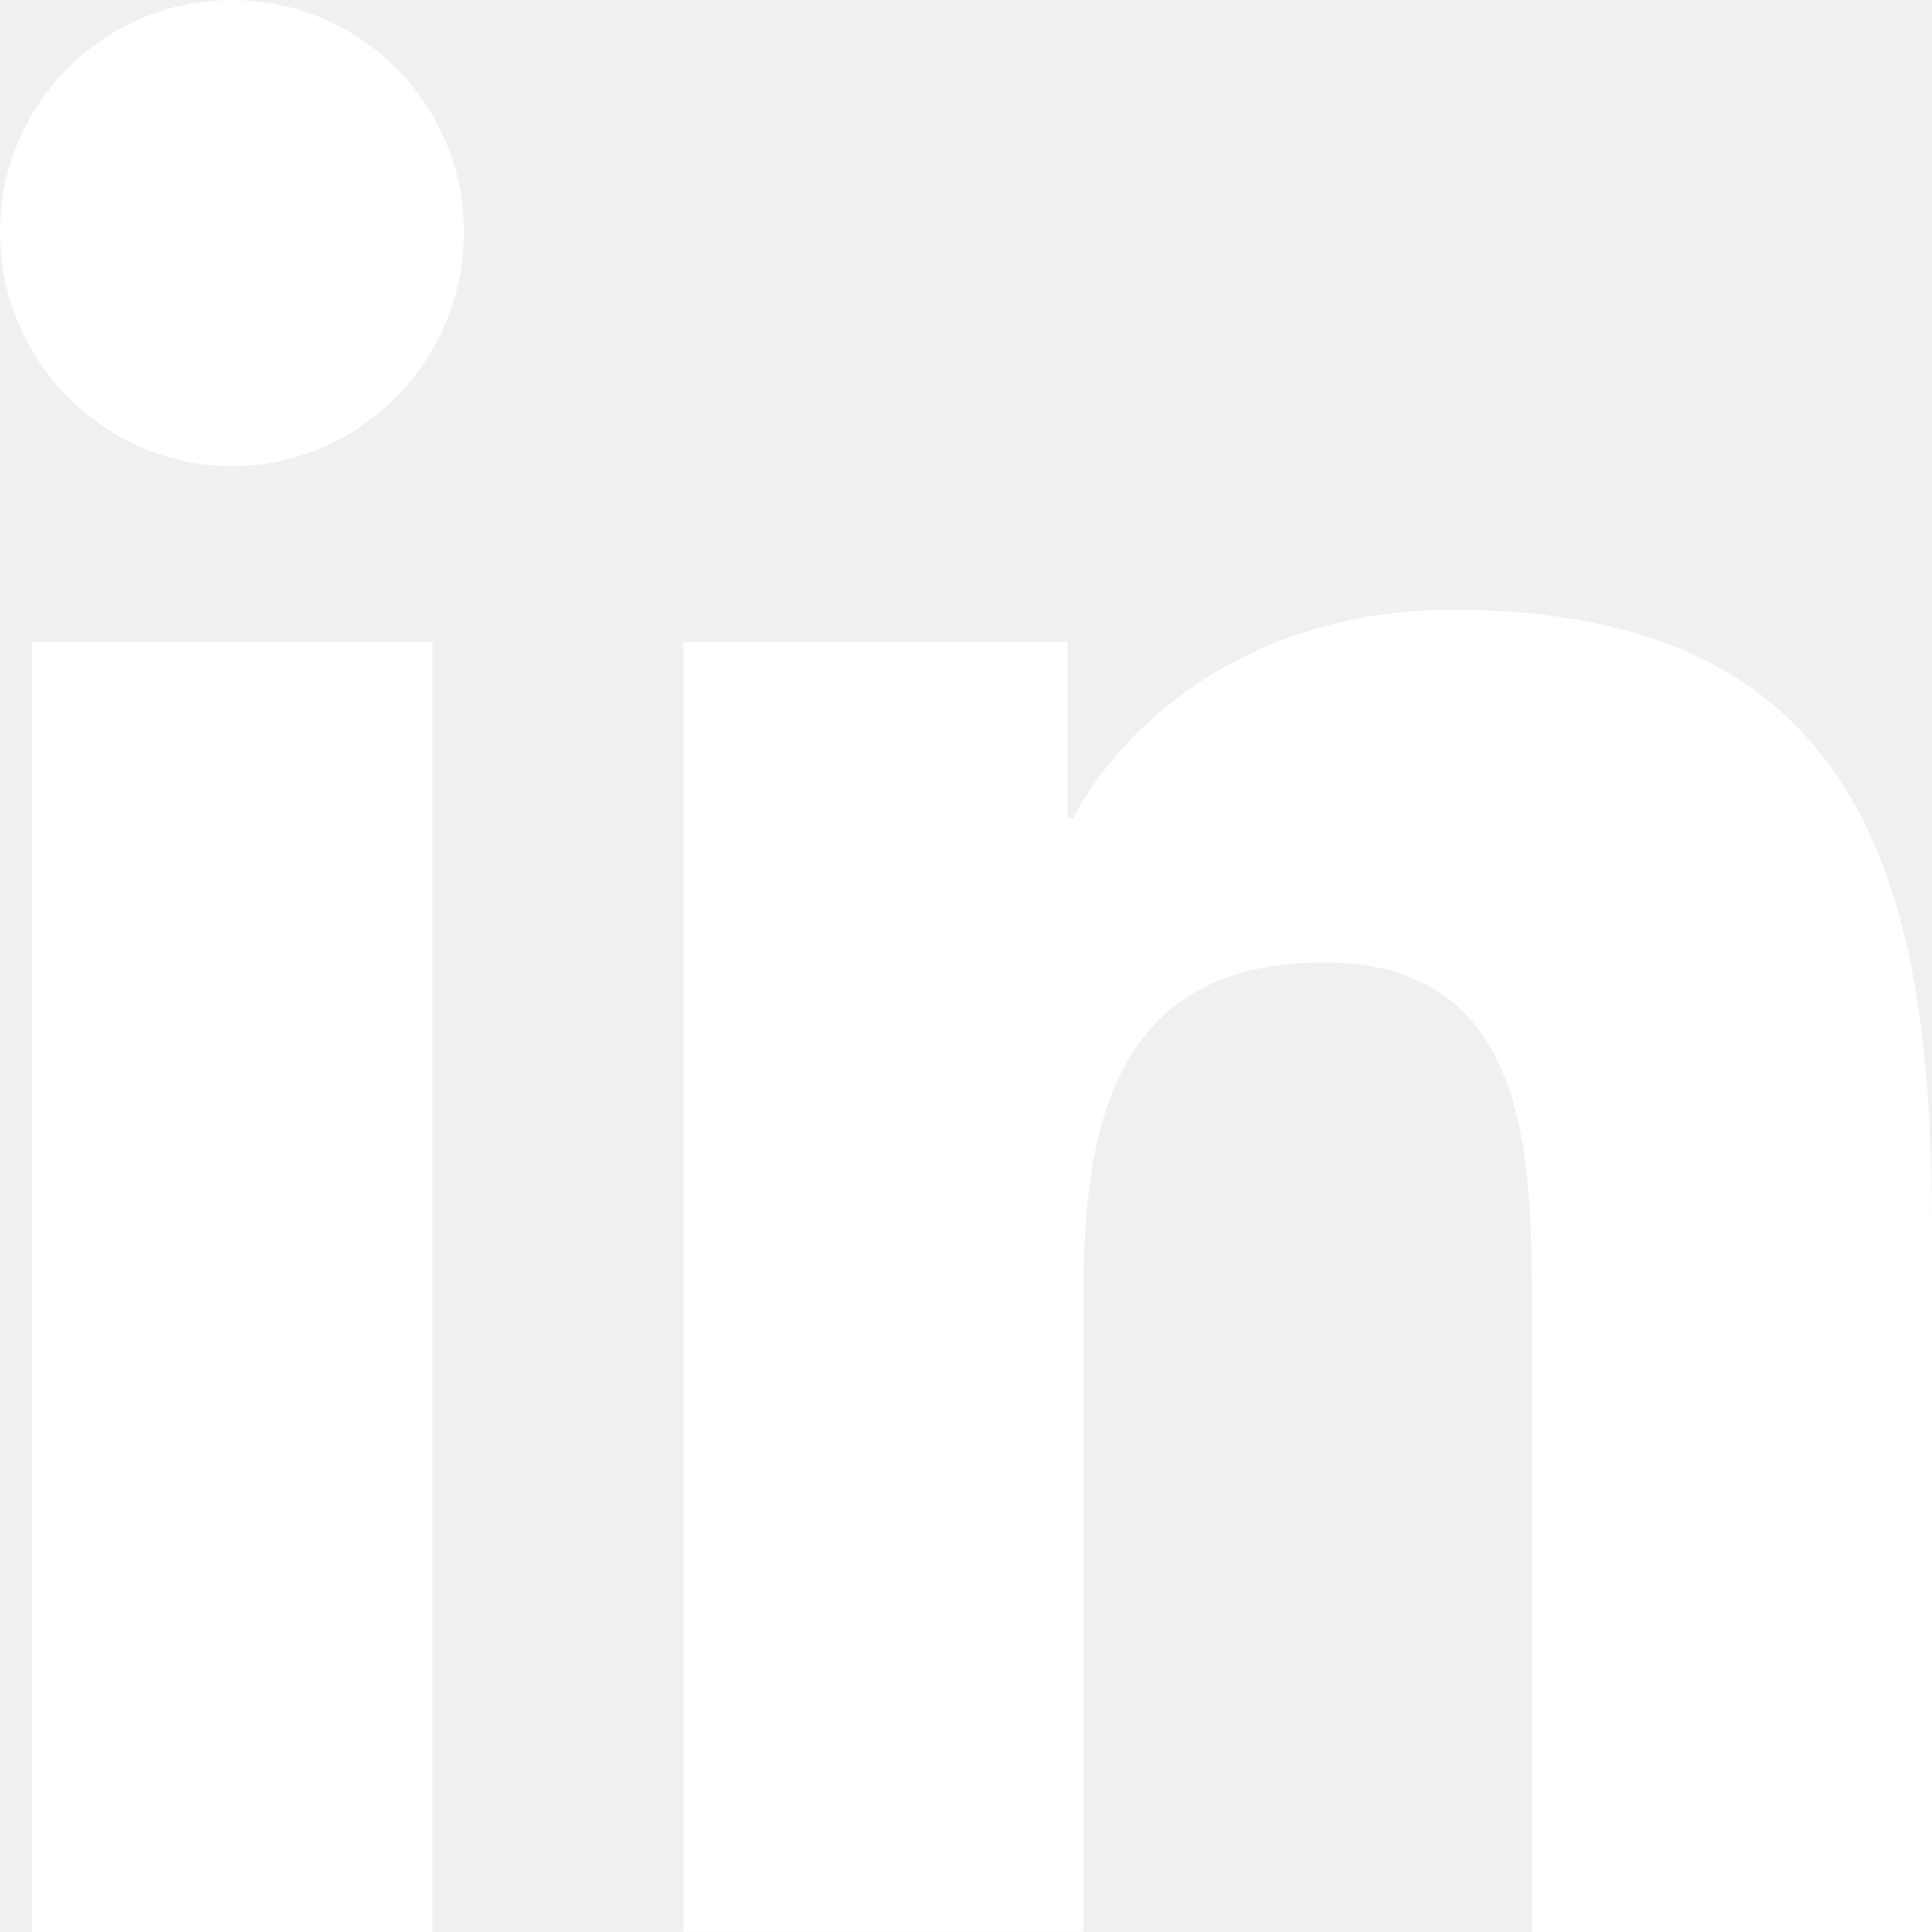
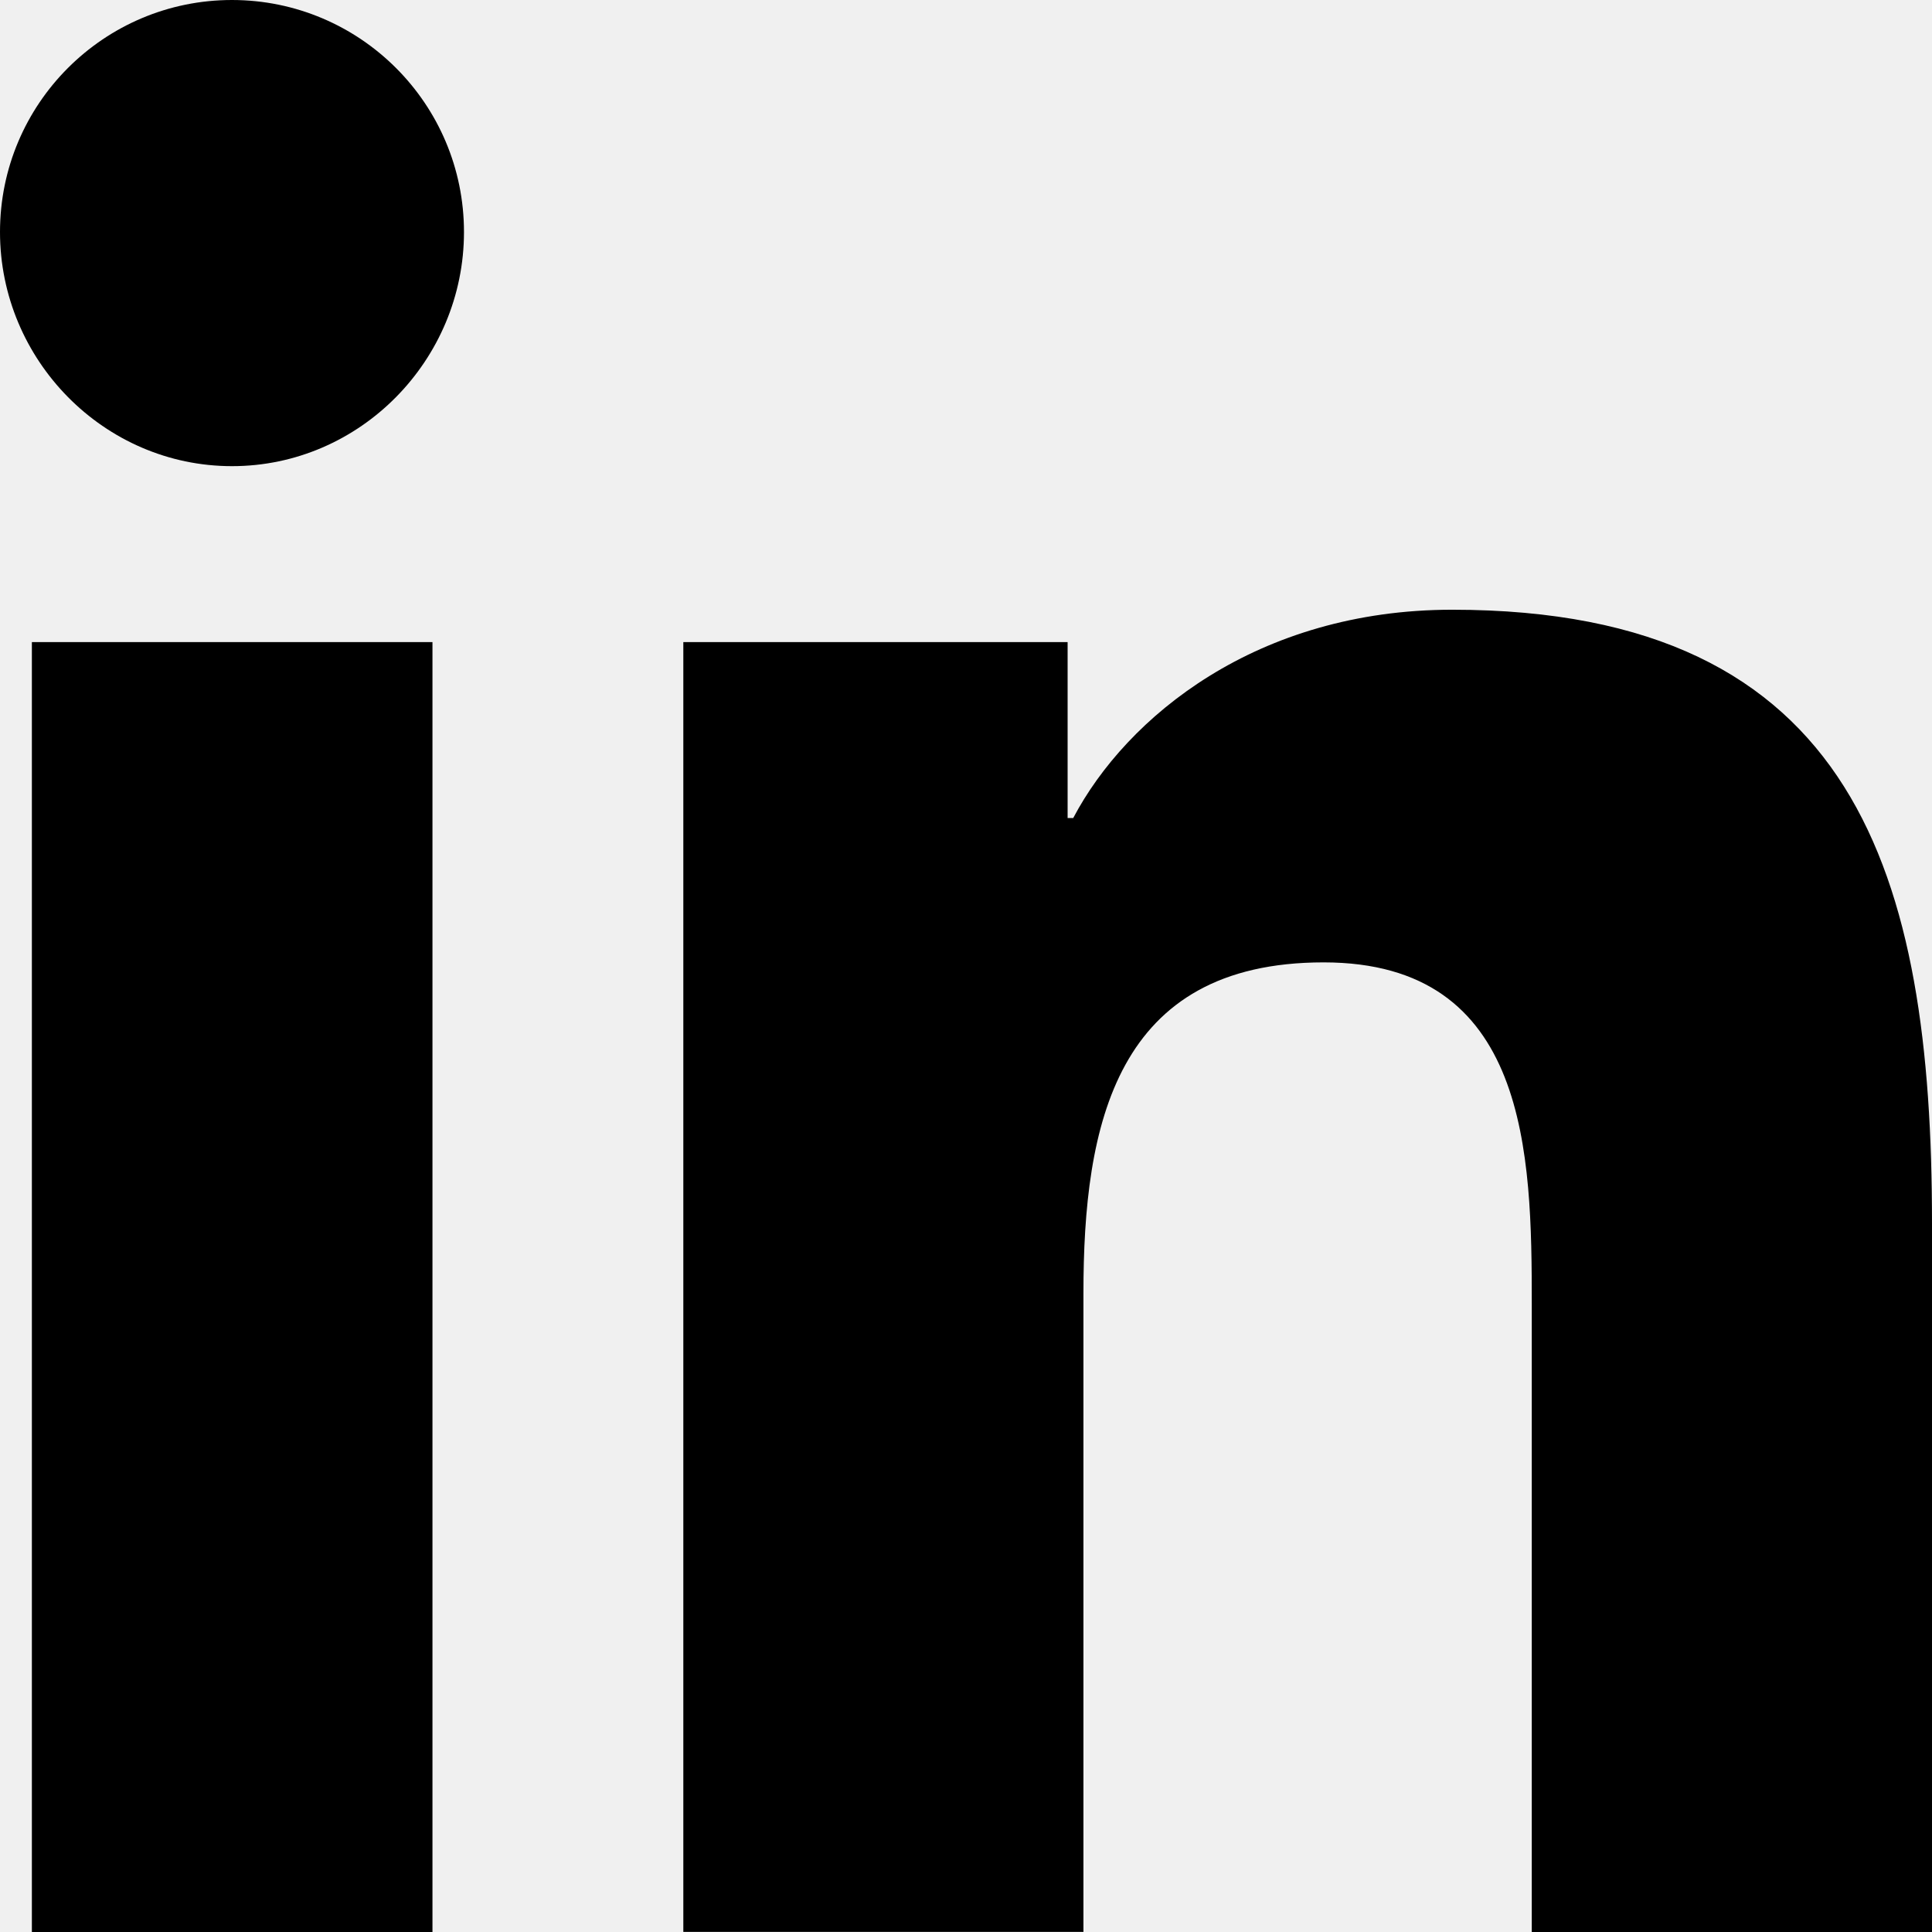
<svg xmlns="http://www.w3.org/2000/svg" version="1.1" width="32" height="32" viewBox="0 0 32 32">
-   <path fill="#fff" d="M31.992 32h0.008v-11.738c0-5.741-1.237-10.163-7.947-10.163-3.227 0-5.392 1.77-6.277 3.45h-0.093v-2.914h-6.365v21.363h6.627v-10.578c0-2.786 0.528-5.48 3.978-5.48 3.398 0 3.448 3.179 3.448 5.658v10.402h6.621zM0.528 10.635h6.635v21.365h-6.635v-21.365zM3.843 0c-2.123 0-3.843 1.721-3.843 3.843v0c0 2.12 1.722 3.878 3.843 3.878 2.12 0 3.842-1.757 3.842-3.878s-1.72-3.841-3.841-3.843h-0z" />
+   <path d="M31.992 32h0.008v-11.738c0-5.741-1.237-10.163-7.947-10.163-3.227 0-5.392 1.77-6.277 3.45h-0.093v-2.914h-6.365v21.363h6.627v-10.578c0-2.786 0.528-5.48 3.978-5.48 3.398 0 3.448 3.179 3.448 5.658v10.402h6.621zM0.528 10.635h6.635v21.365h-6.635v-21.365zM3.843 0c-2.123 0-3.843 1.721-3.843 3.843v0c0 2.12 1.722 3.878 3.843 3.878 2.12 0 3.842-1.757 3.842-3.878s-1.72-3.841-3.841-3.843h-0z" />
</svg>
